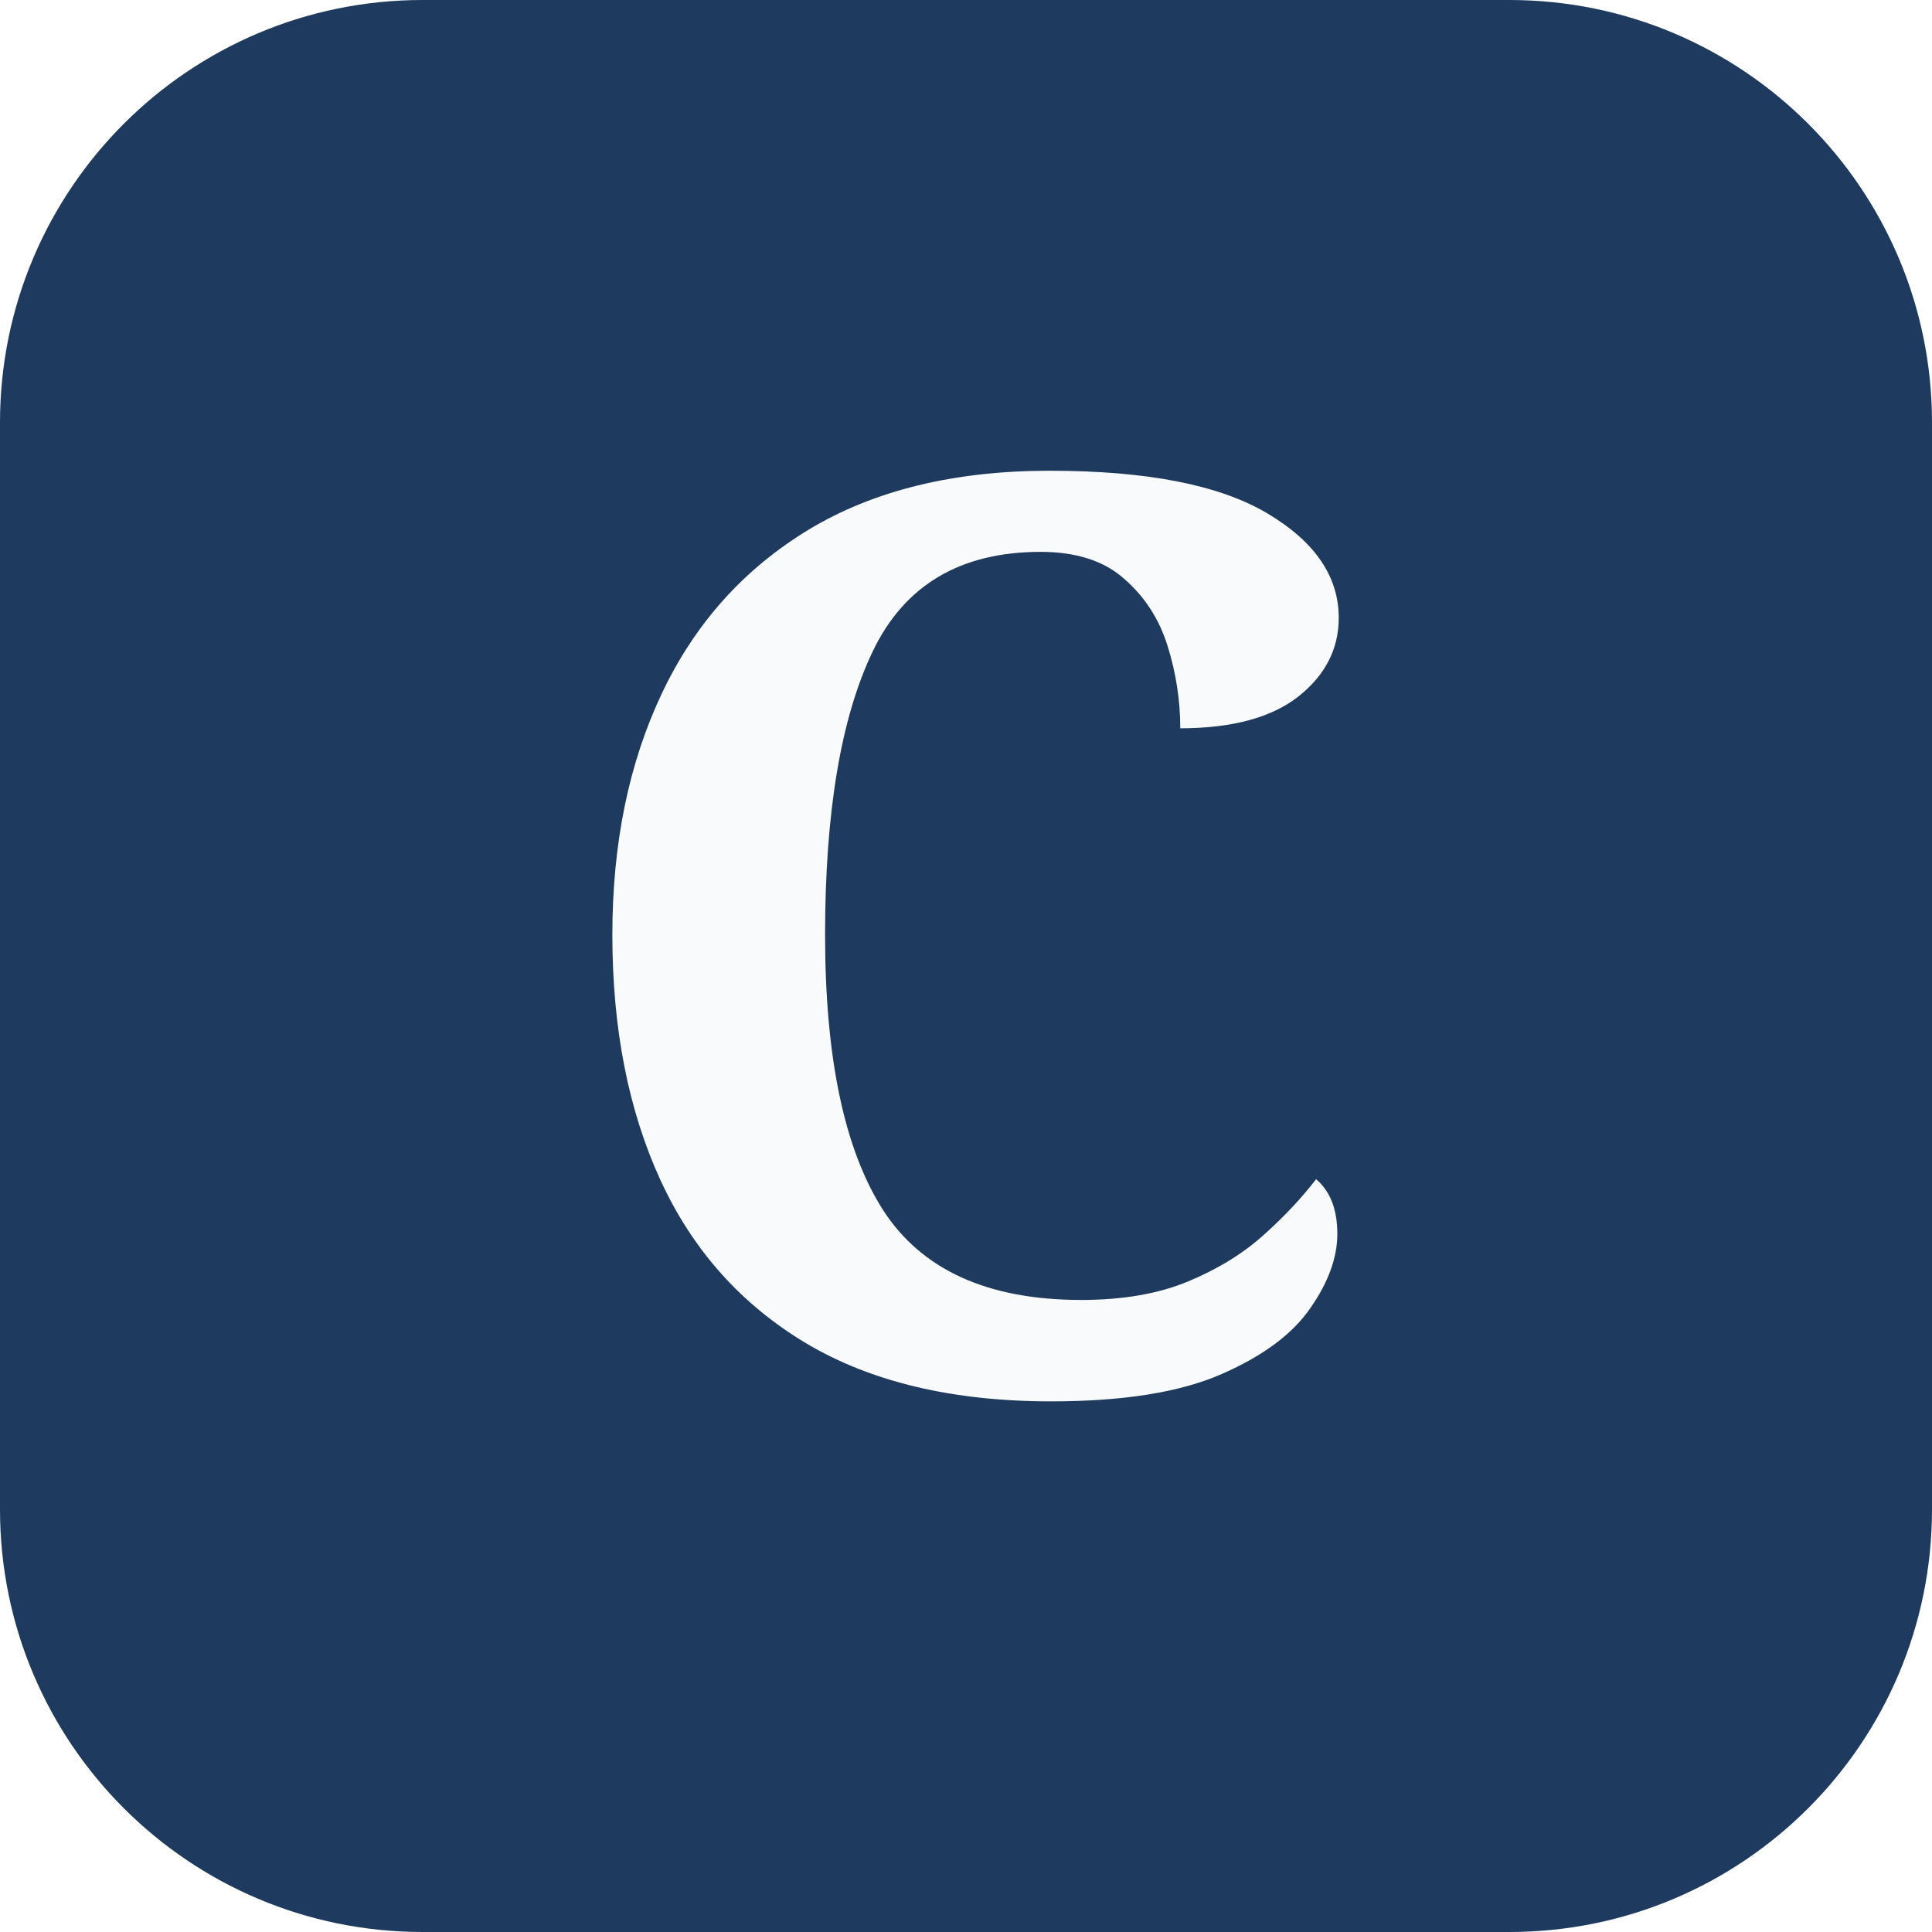
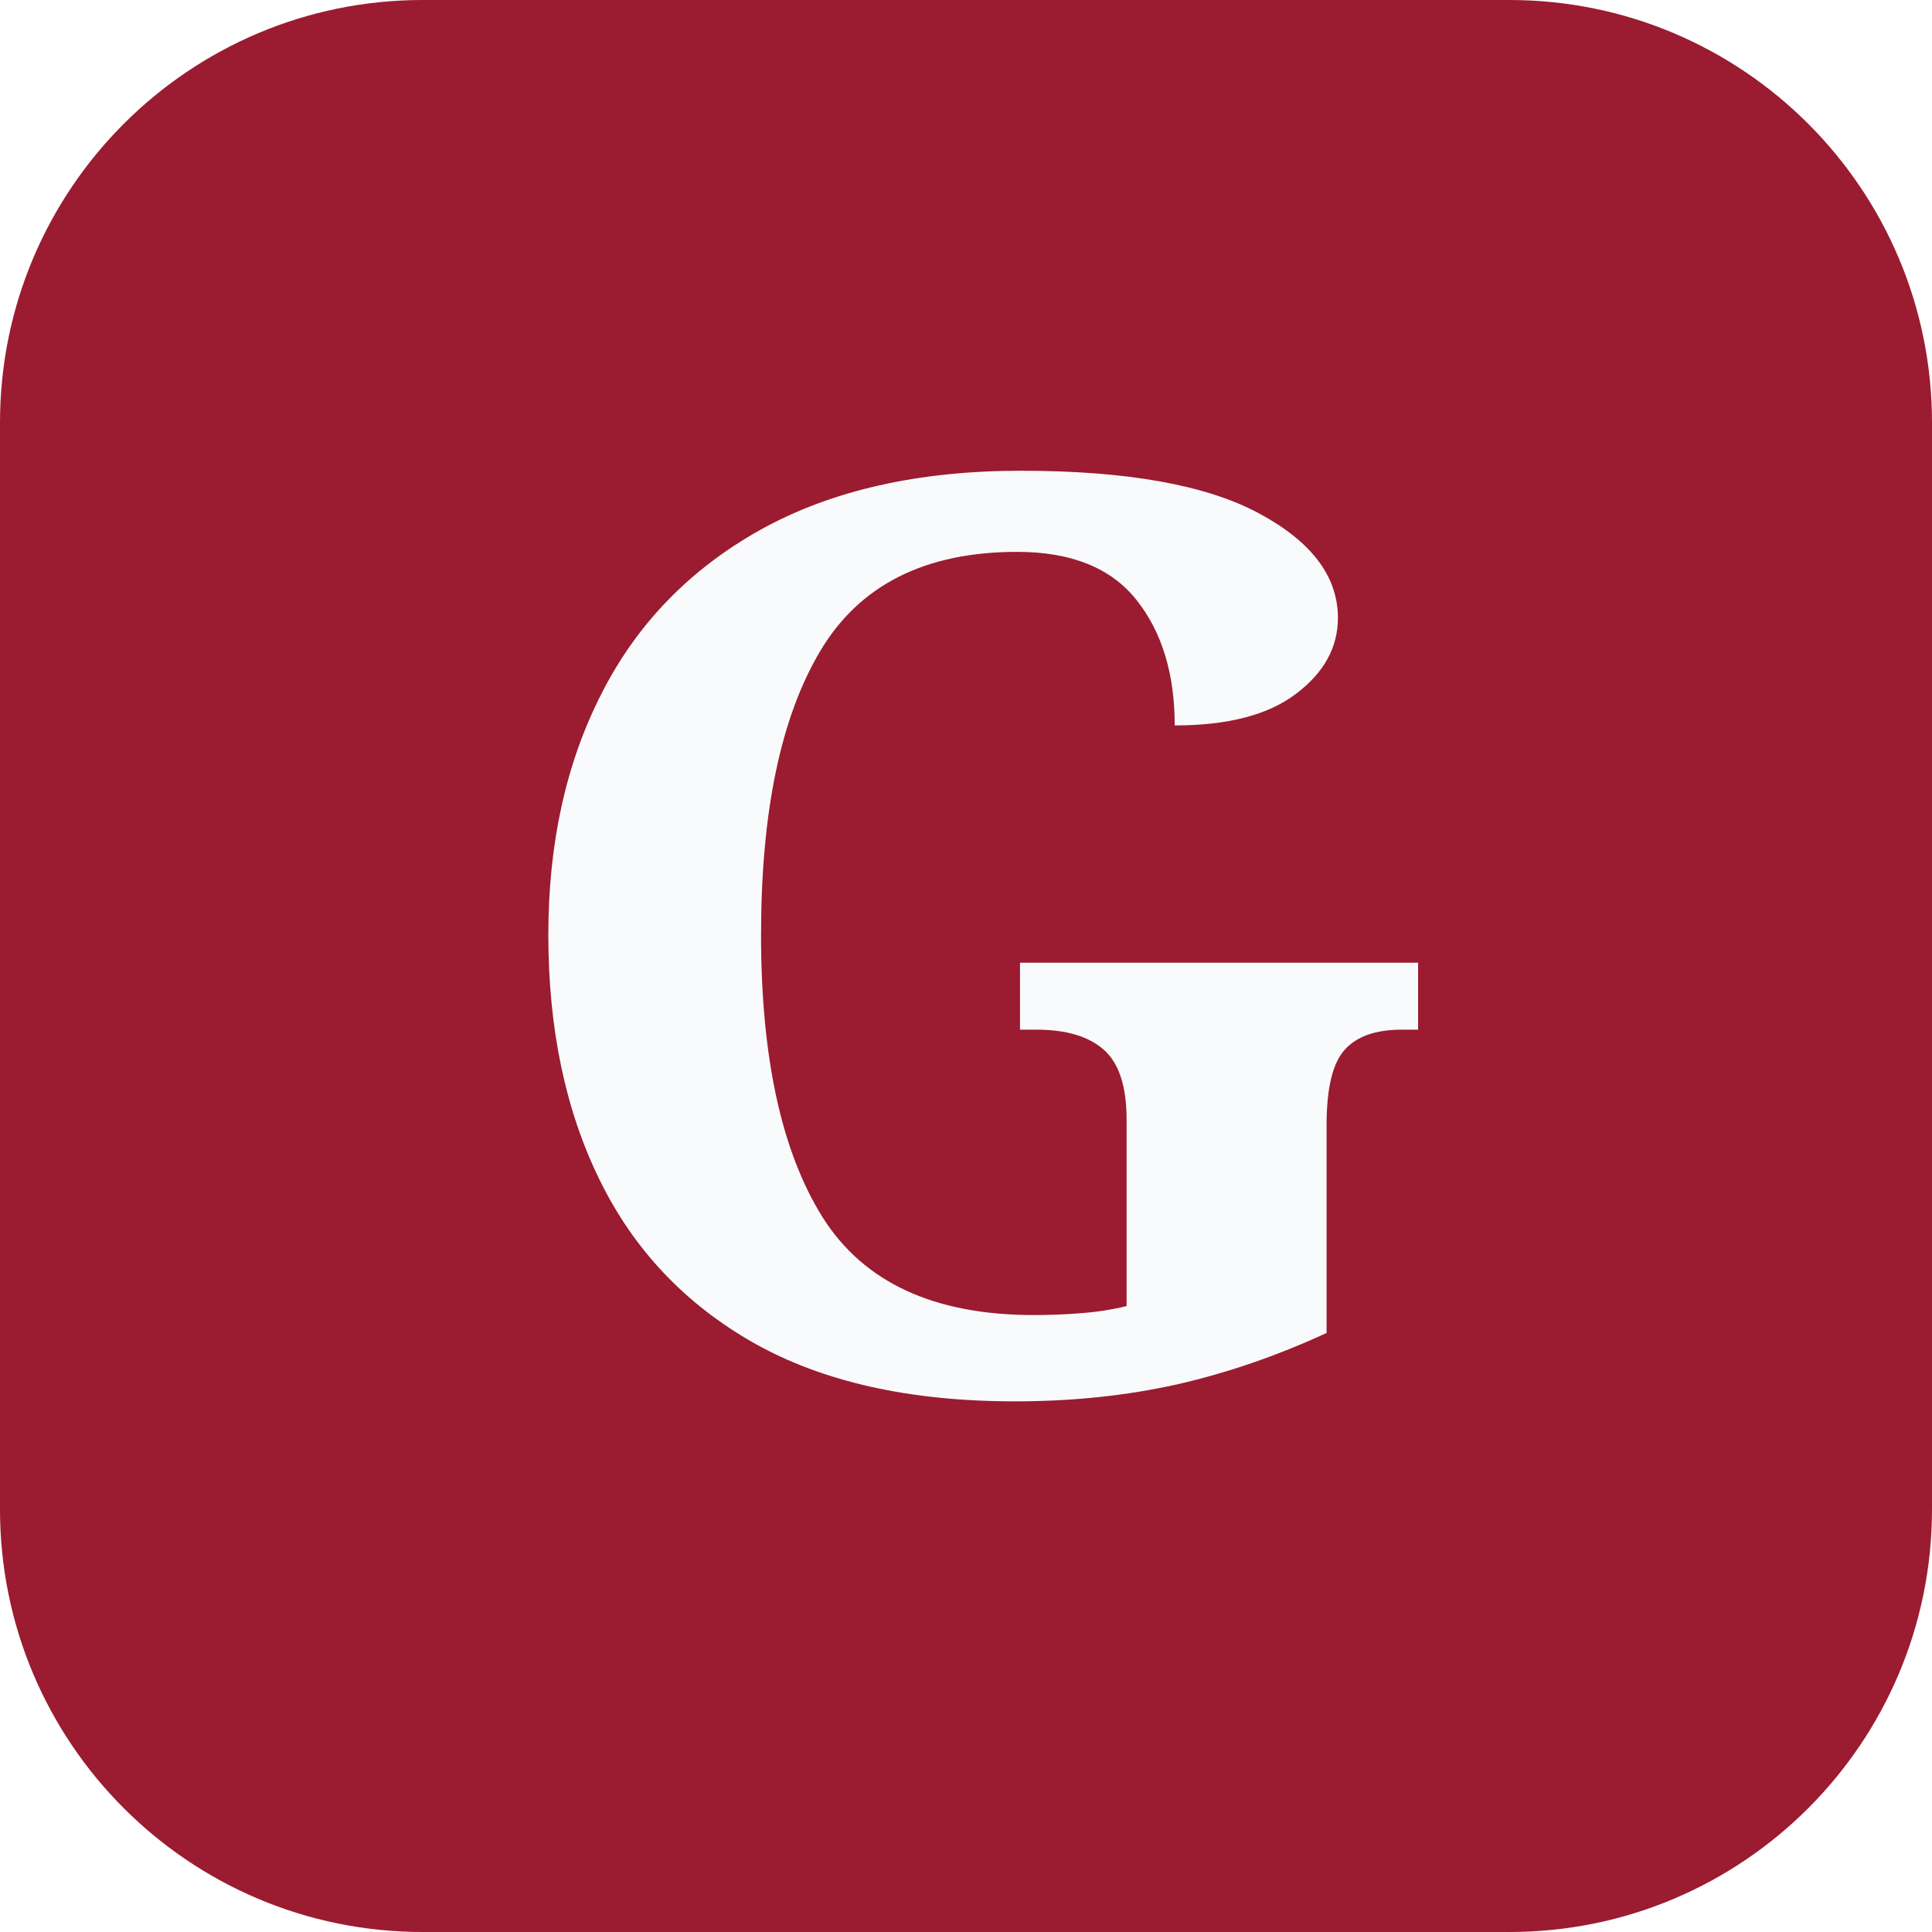
<svg xmlns="http://www.w3.org/2000/svg" viewBox="0 0 64 64">
-   <rect width="64" height="64" rx="14" fill="#1E3A5F" />
-   <text x="32" y="46" font-family="Georgia, serif" font-size="42" font-weight="bold" fill="#f9fafb" text-anchor="middle">C</text>
+   <rect width="64" height="64" rx="14" fill="#9B1B30" />
+   <text x="32" y="46" font-family="Georgia, serif" font-size="42" font-weight="bold" fill="#f9fafb" text-anchor="middle">G</text>
</svg>
